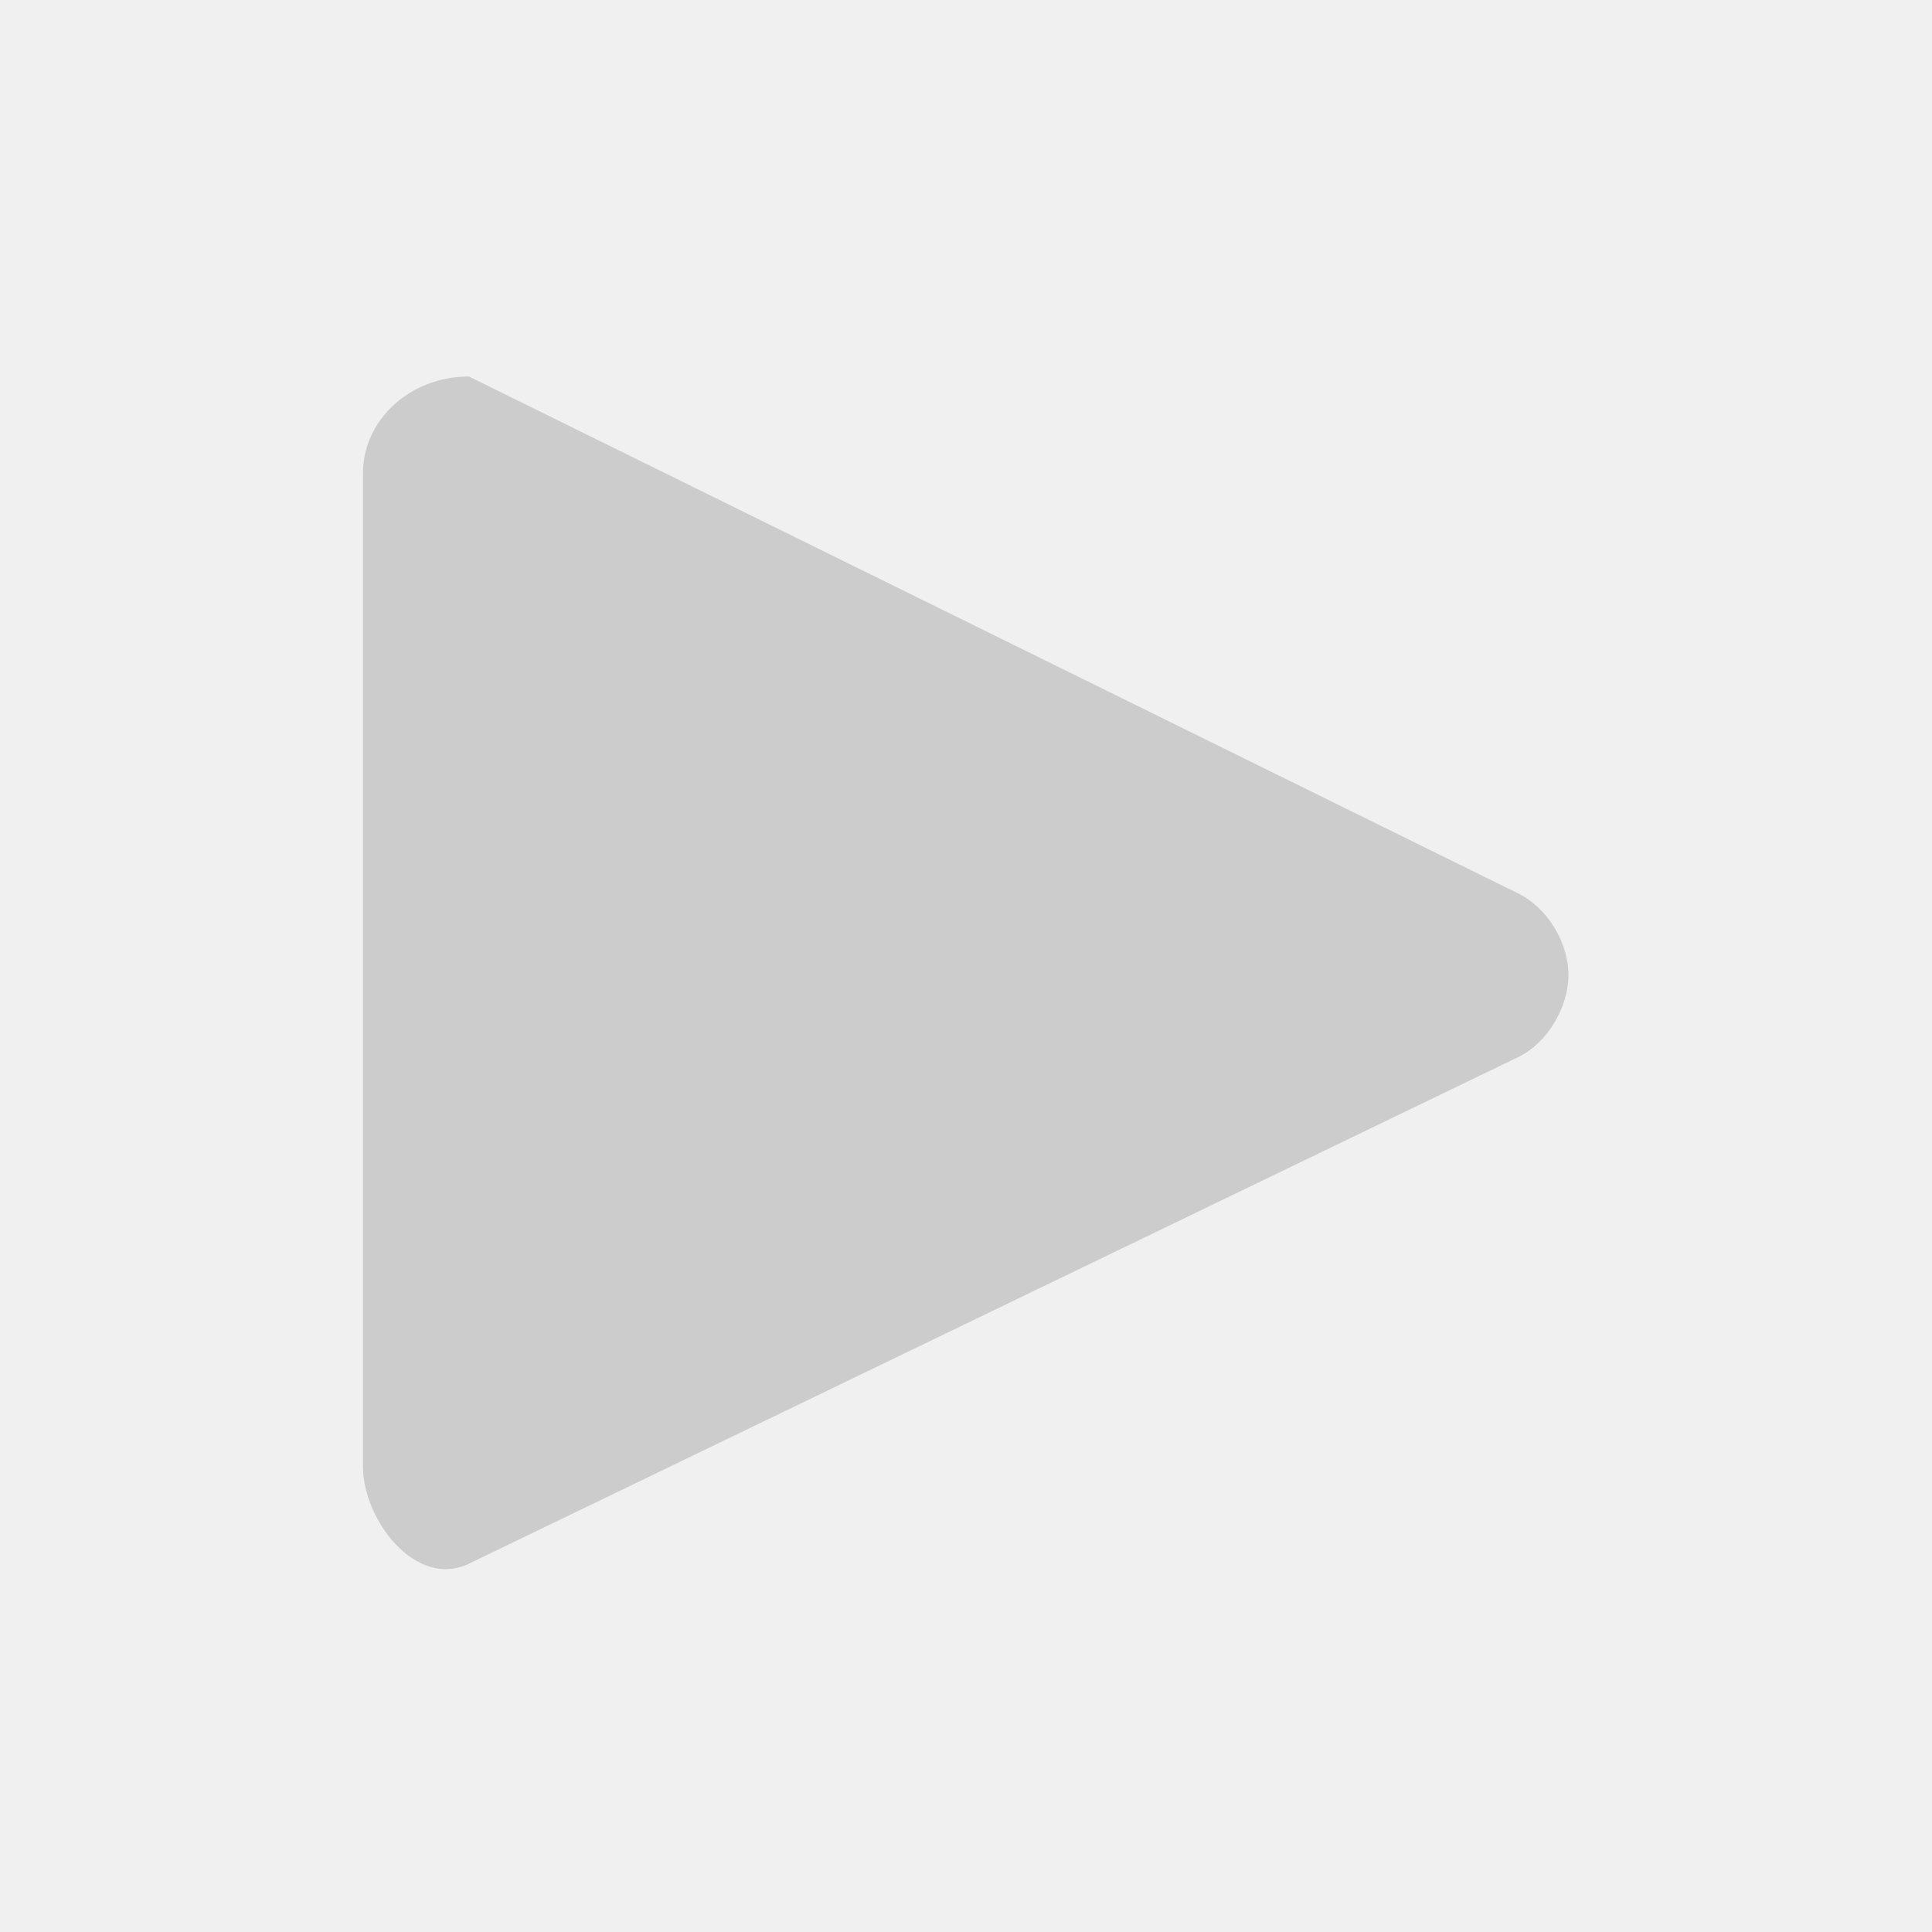
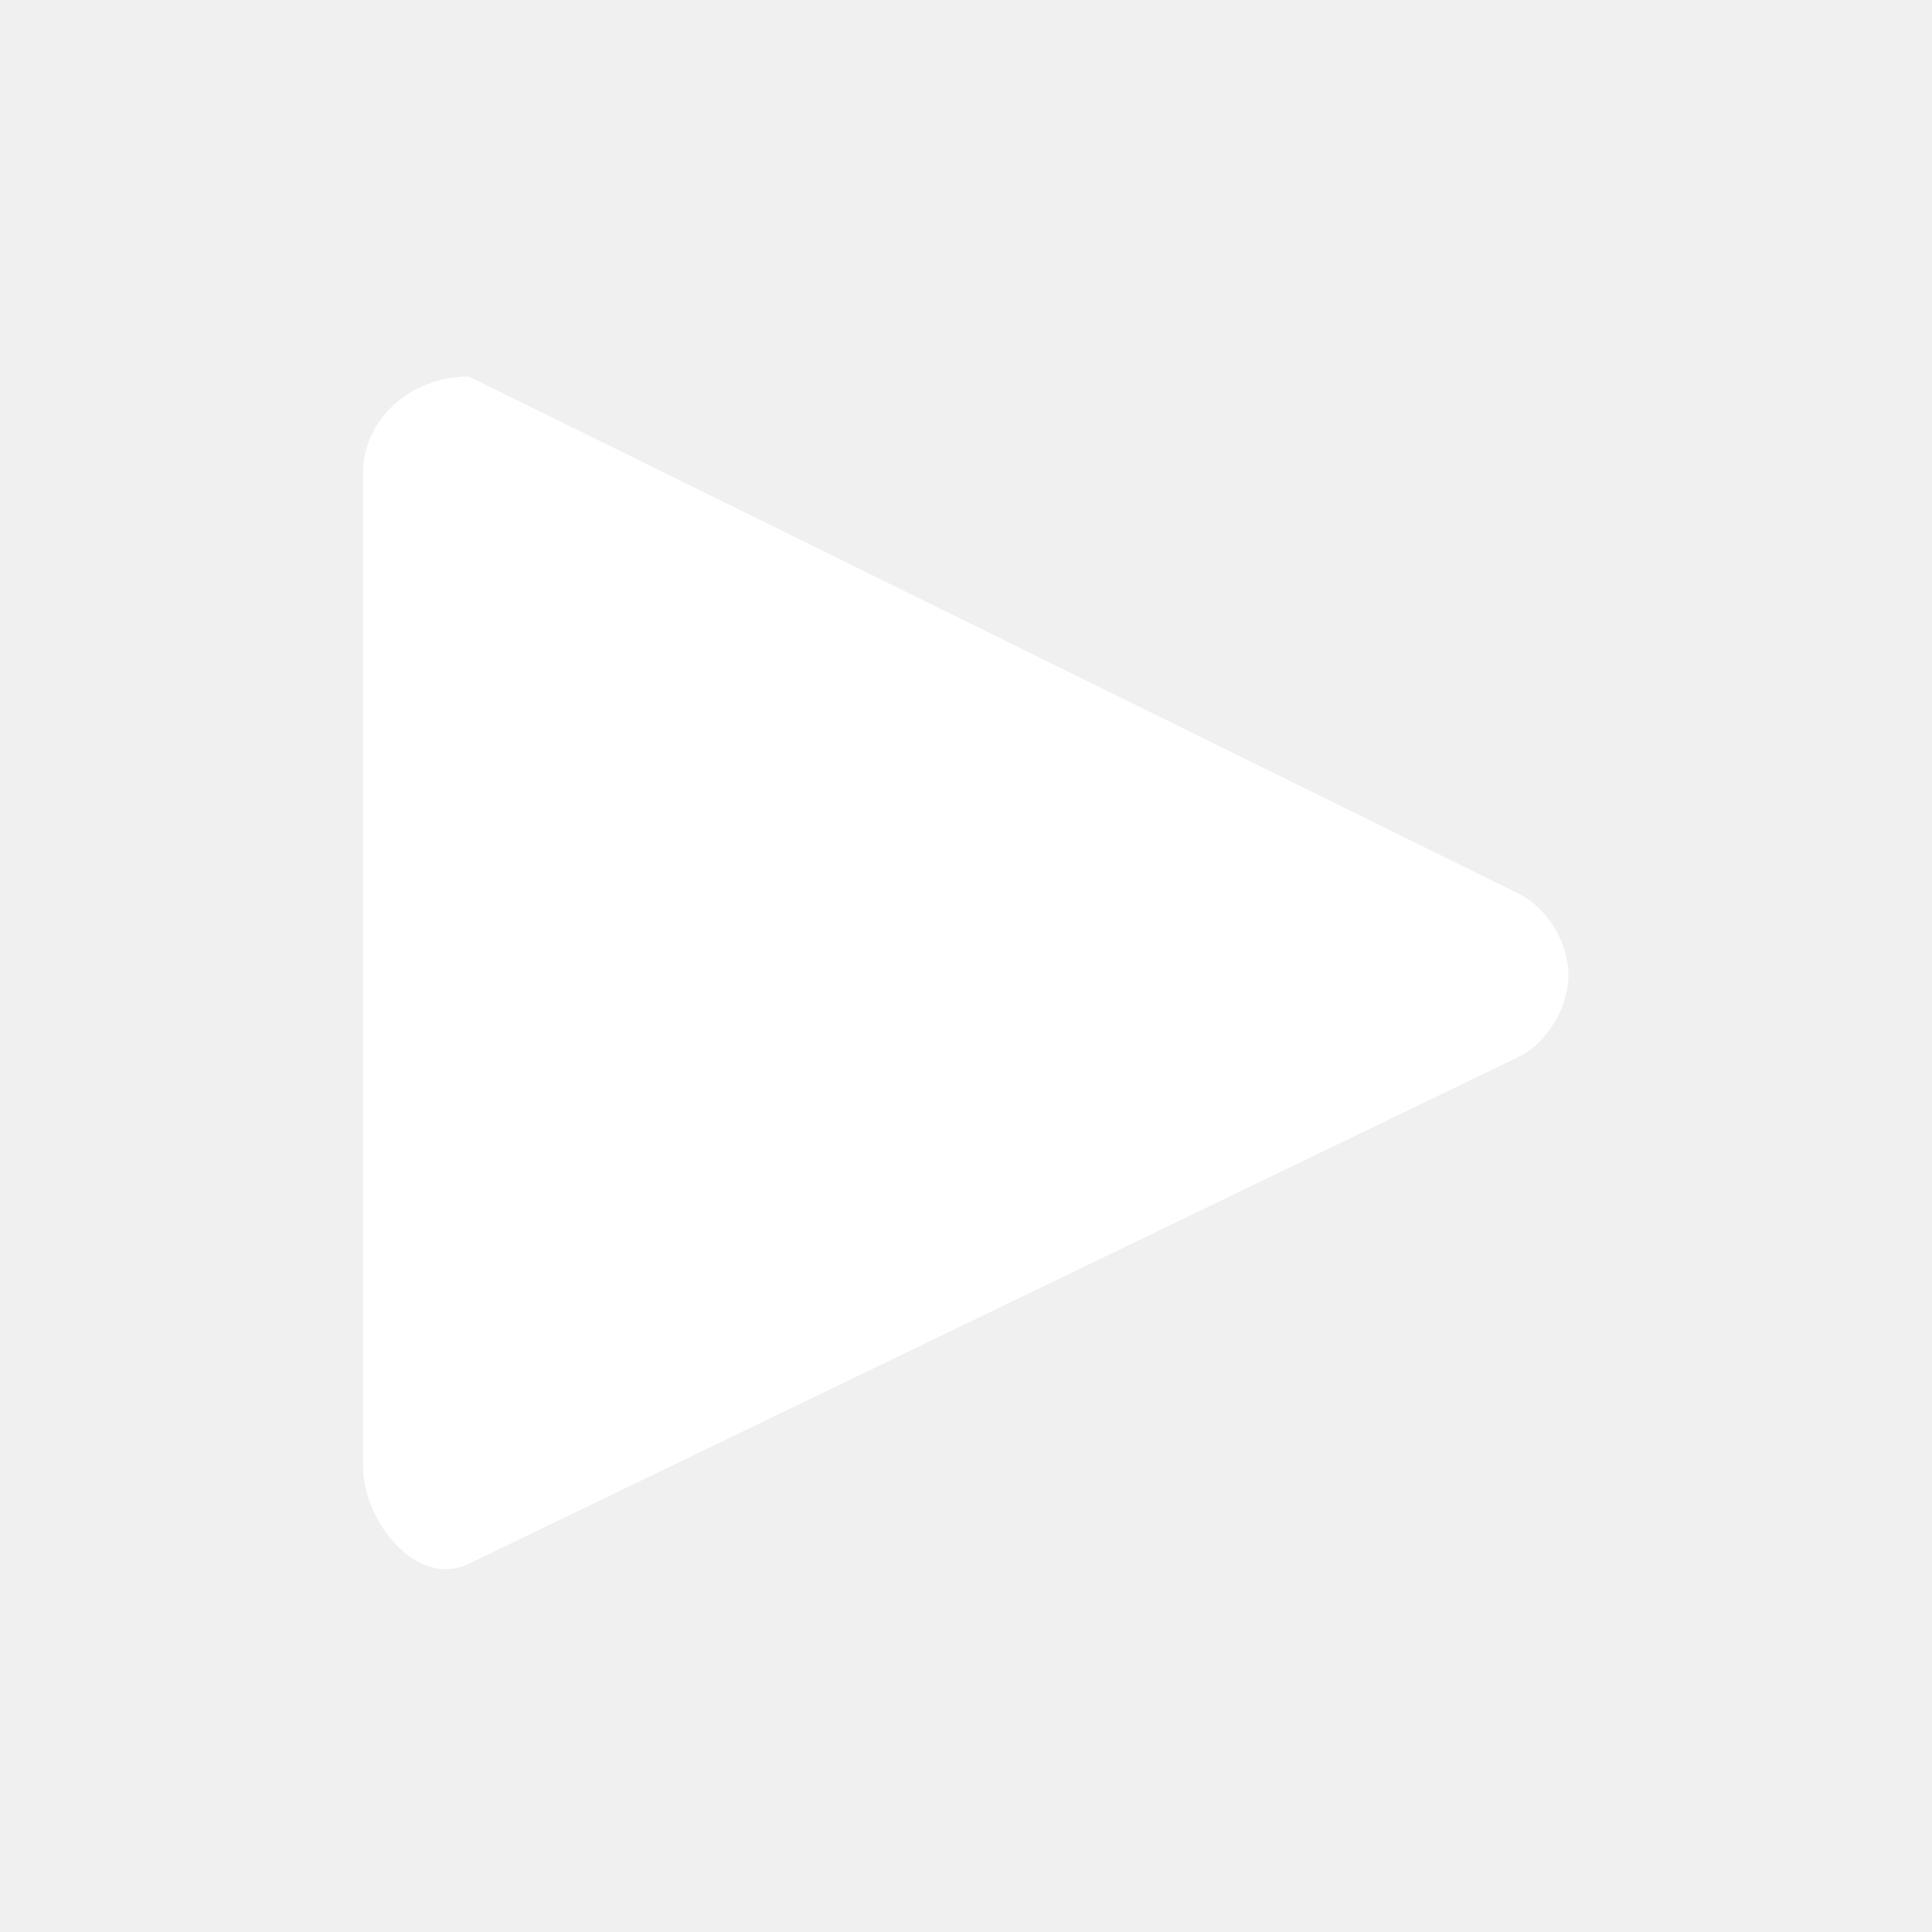
<svg xmlns="http://www.w3.org/2000/svg" width="128" height="128" id="svg2" version="1.1">
  <defs id="defs4" />
  <g id="layer1" transform="translate(-955.673,-963.6892)">
-     <path style="fill:#cccccc" d="m 986.741,988.633 c -3.89,0 -7.02,2.857 -7.02,6.414 0,21.932 0,65.795 0,65.795 0,3.556 3.517,8.137 7.02,6.446 l 69.528,-33.568 c 1.954,-0.943 3.318,-3.343 3.318,-5.424 0,-2.127 -1.35,-4.439 -3.35,-5.424 l -69.496,-34.238 c -2e-5,-10e-6 -5e-5,-5e-5 -5e-5,-5e-5 z" id="rect2996-3" />
+     <path style="fill:#ffffff" d="m 986.741,988.633 c -3.89,0 -7.02,2.857 -7.02,6.414 0,21.932 0,65.795 0,65.795 0,3.556 3.517,8.137 7.02,6.446 l 69.528,-33.568 c 1.954,-0.943 3.318,-3.343 3.318,-5.424 0,-2.127 -1.35,-4.439 -3.35,-5.424 l -69.496,-34.238 c -2e-5,-10e-6 -5e-5,-5e-5 -5e-5,-5e-5 z" id="rect2996-3" />
  </g>
</svg>
